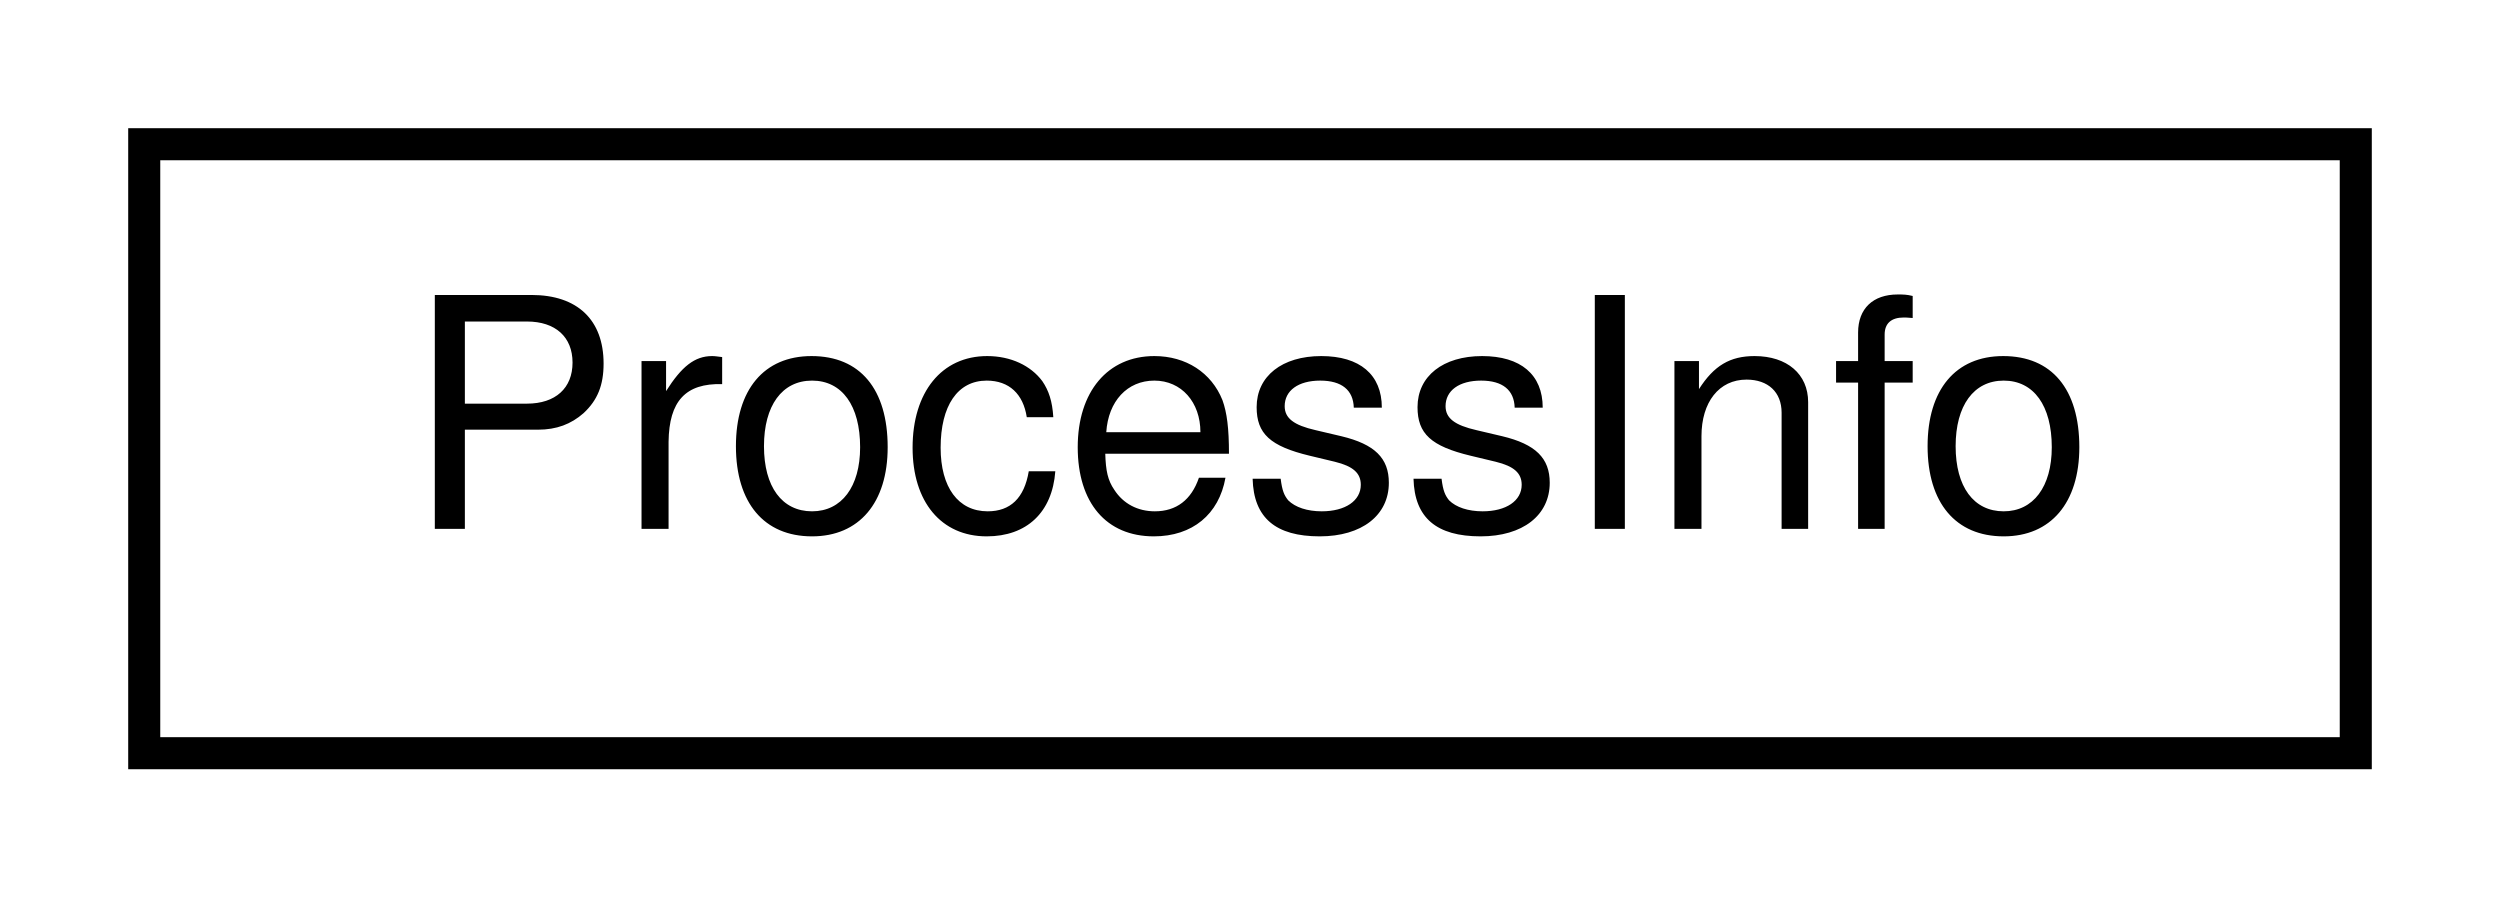
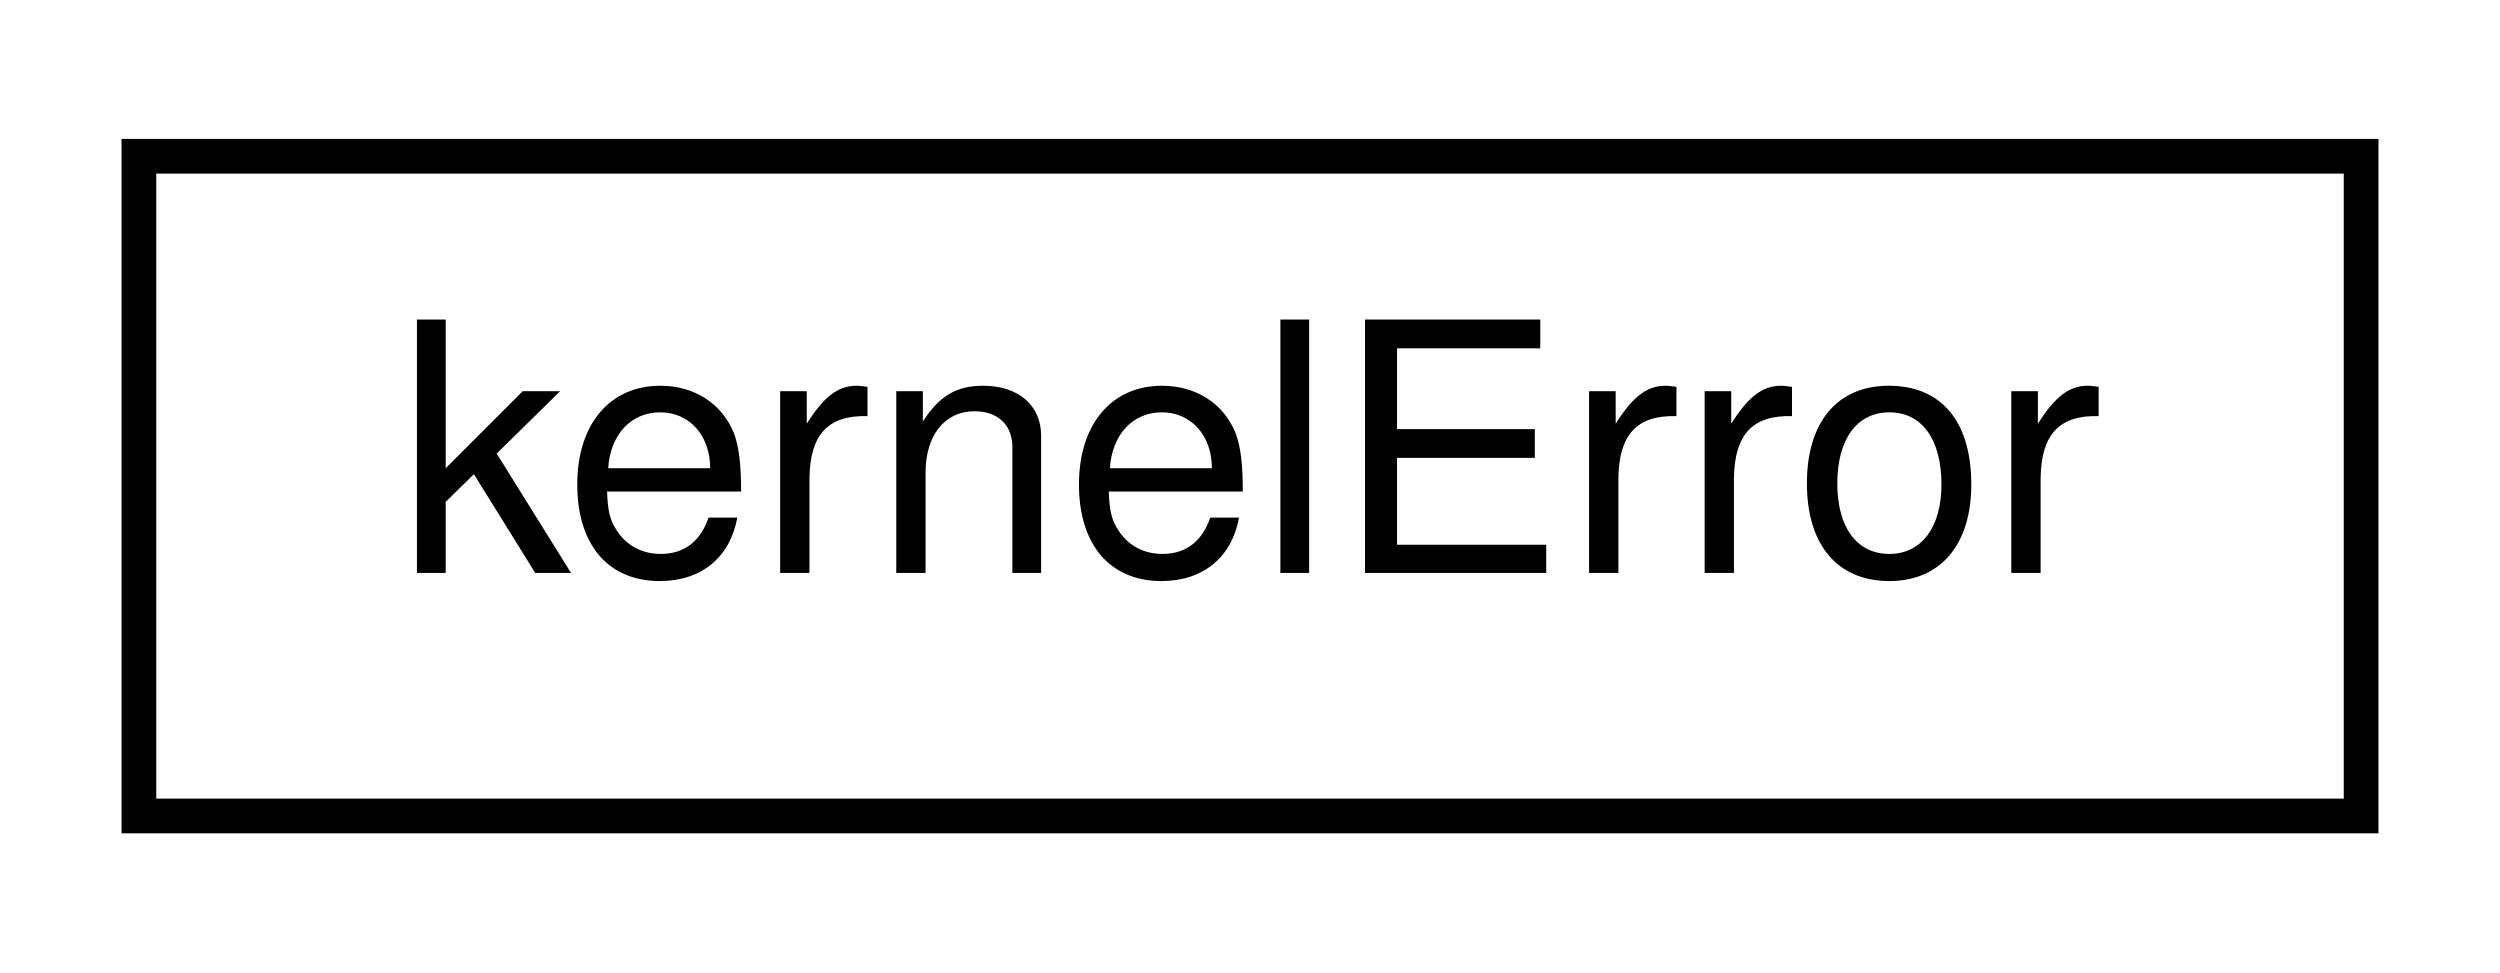
- <svg xmlns="http://www.w3.org/2000/svg" xmlns:xlink="http://www.w3.org/1999/xlink" width="78pt" height="28pt" viewBox="0.00 0.00 78.00 28.00">
+ <svg xmlns="http://www.w3.org/2000/svg" xmlns:xlink="http://www.w3.org/1999/xlink" width="72pt" height="28pt" viewBox="0.00 0.00 72.00 28.00">
  <g id="graph1" class="graph" transform="scale(1 1) rotate(0) translate(4 24)">
-     <polygon fill="white" stroke="white" points="-4,5 -4,-24 75,-24 75,5 -4,5" />
+     <polygon fill="white" stroke="white" points="-4,5 -4,-24 69,-24 69,5 -4,5" />
    <g id="node1" class="node">
-       <a xlink:href="dd/dc8/structProcessInfo.xhtml" target="_top" xlink:title="Structure for containing process state and data.">
-         <polygon fill="white" stroke="black" points="0.5,-0.5 0.5,-19.5 69.5,-19.5 69.5,-0.5 0.5,-0.5" />
-         <text text-anchor="middle" x="35" y="-7.5" font-family="Helvetica,sans-Serif" font-size="10.00">ProcessInfo</text>
+       <a xlink:href="dc/d4b/structkernelError.xhtml" target="_top" xlink:title="Struct containing kernel crash information.">
+         <polygon fill="white" stroke="black" points="0,-0.5 0,-19.5 64,-19.5 64,-0.5 0,-0.5" />
+         <text text-anchor="middle" x="32" y="-7.5" font-family="Helvetica,sans-Serif" font-size="10.00">kernelError</text>
      </a>
    </g>
  </g>
</svg>
